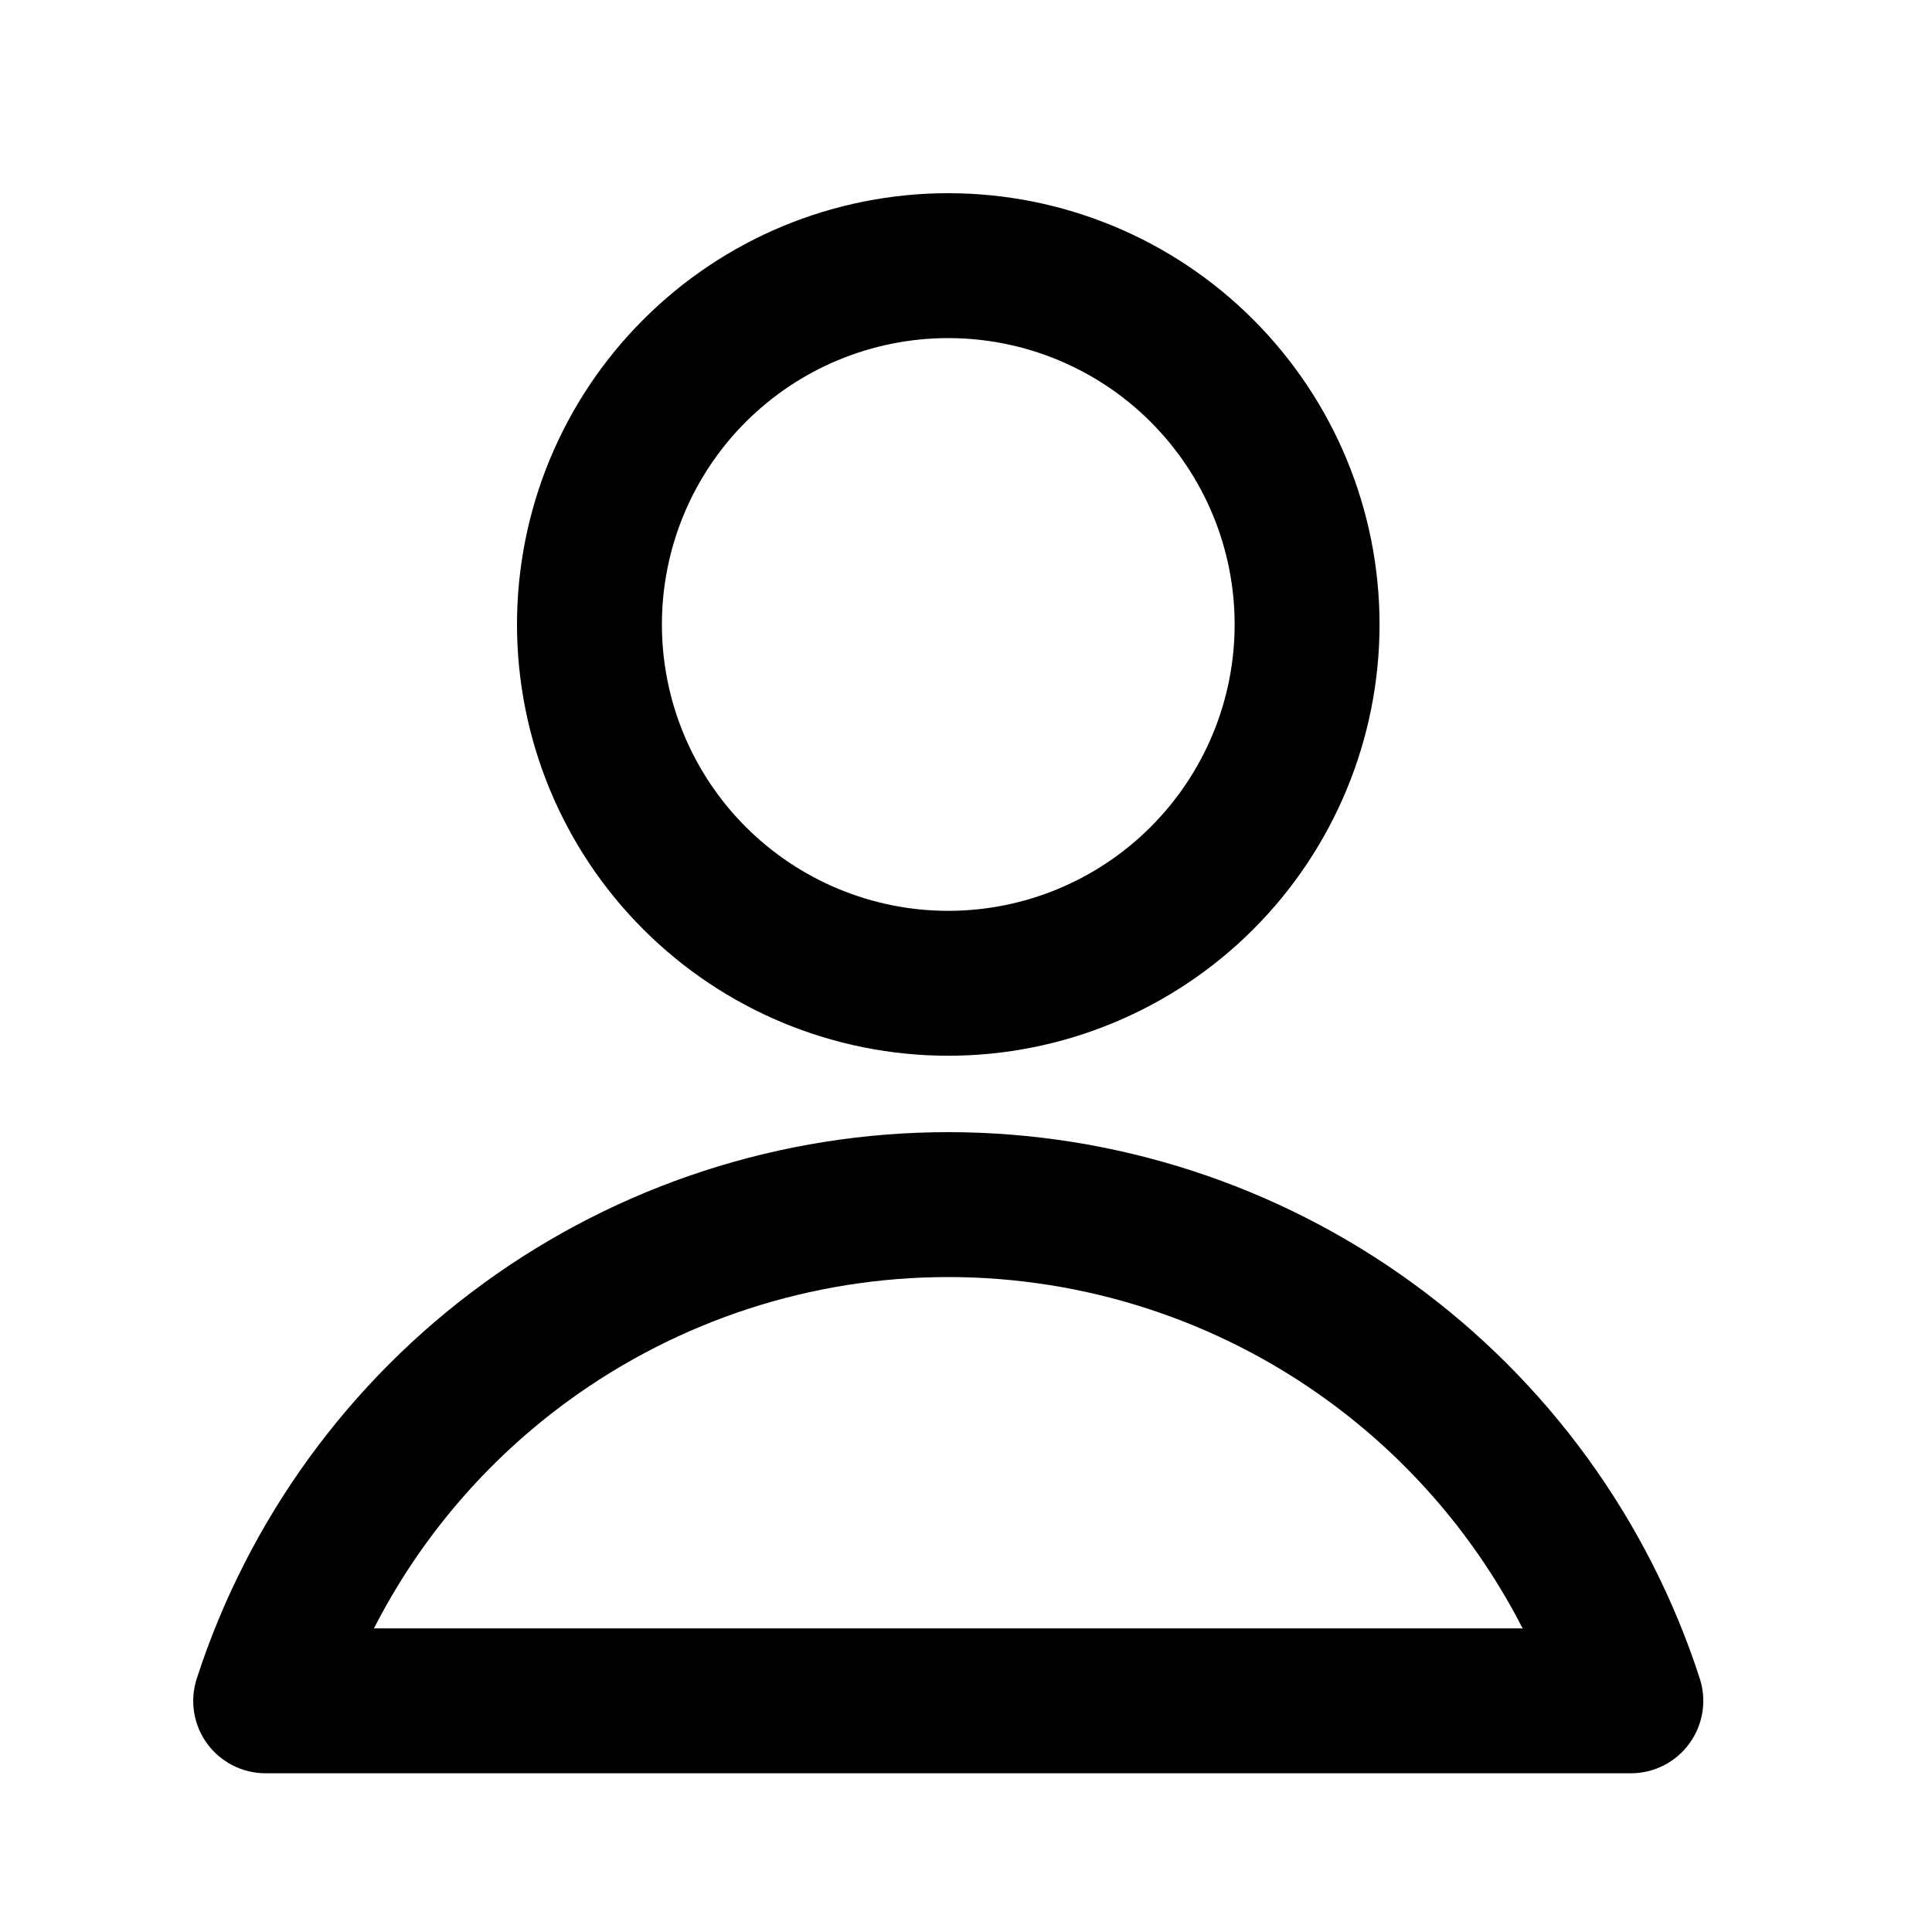
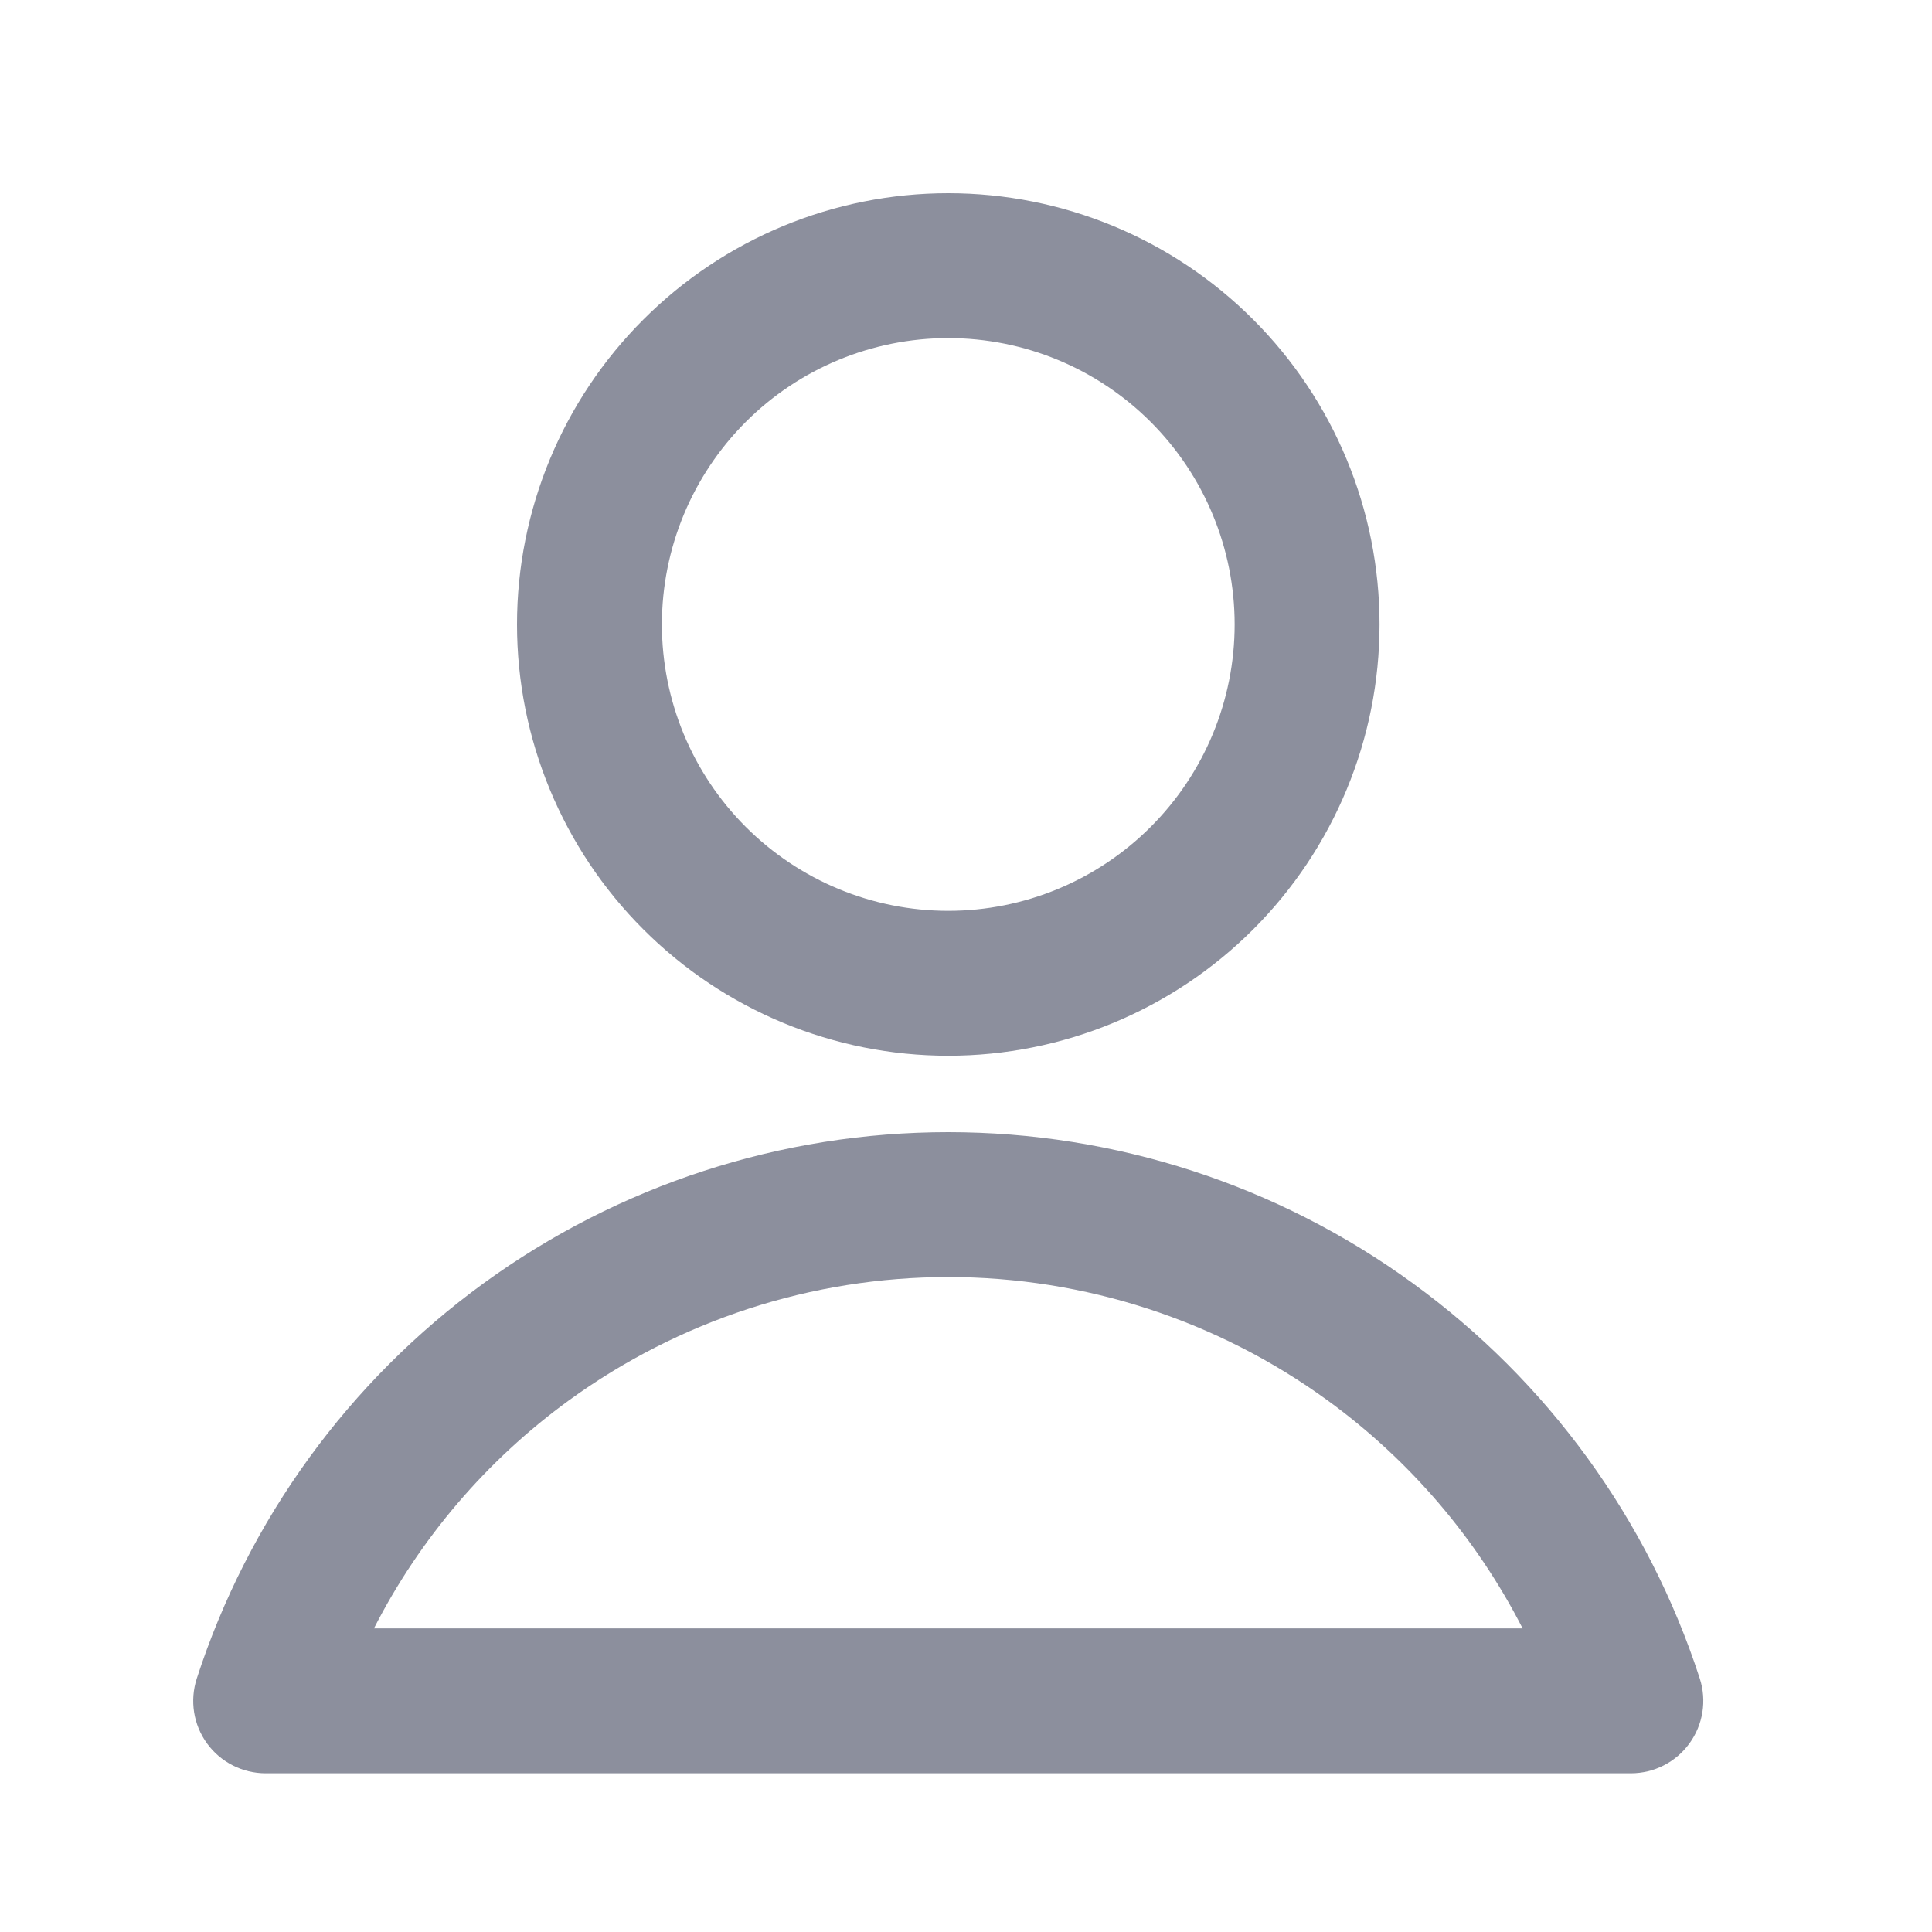
<svg xmlns="http://www.w3.org/2000/svg" width="20" height="20" viewBox="0 0 20 20" fill="none">
-   <path fill-rule="evenodd" clip-rule="evenodd" d="M9.816 2C8.632 2 7.497 2.47 6.66 3.308C5.822 4.145 5.352 5.28 5.352 6.464C5.352 7.648 5.822 8.784 6.66 9.621C7.497 10.458 8.632 10.929 9.816 10.929C11 10.929 12.136 10.458 12.973 9.621C13.81 8.784 14.281 7.648 14.281 6.464C14.281 5.28 13.81 4.145 12.973 3.308C12.136 2.47 11 2 9.816 2ZM7.72 4.368C8.276 3.812 9.03 3.5 9.816 3.5C10.602 3.5 11.356 3.812 11.912 4.368C12.468 4.924 12.781 5.678 12.781 6.464C12.781 7.25 12.468 8.004 11.912 8.56C11.356 9.116 10.602 9.429 9.816 9.429C9.03 9.429 8.276 9.116 7.72 8.56C7.164 8.004 6.852 7.25 6.852 6.464C6.852 5.678 7.164 4.924 7.72 4.368ZM9.816 11.72C8.088 11.72 6.405 12.267 5.007 13.284C3.61 14.3 2.57 15.732 2.037 17.376C1.963 17.604 2.002 17.854 2.143 18.048C2.284 18.242 2.51 18.357 2.75 18.357H16.883C17.123 18.357 17.348 18.242 17.489 18.048C17.63 17.854 17.67 17.604 17.596 17.376C17.063 15.732 16.023 14.3 14.625 13.284C13.228 12.267 11.544 11.72 9.816 11.72ZM5.889 14.497C7.031 13.667 8.405 13.22 9.816 13.22C11.227 13.22 12.602 13.667 13.743 14.497C14.596 15.117 15.286 15.927 15.762 16.857H3.871C4.346 15.927 5.036 15.117 5.889 14.497Z" fill="currentColor" />
+   <path fill-rule="evenodd" clip-rule="evenodd" d="M9.816 2C8.632 2 7.497 2.47 6.66 3.308C5.822 4.145 5.352 5.28 5.352 6.464C5.352 7.648 5.822 8.784 6.66 9.621C7.497 10.458 8.632 10.929 9.816 10.929C11 10.929 12.136 10.458 12.973 9.621C13.81 8.784 14.281 7.648 14.281 6.464C14.281 5.28 13.81 4.145 12.973 3.308C12.136 2.47 11 2 9.816 2ZM7.72 4.368C8.276 3.812 9.03 3.5 9.816 3.5C10.602 3.5 11.356 3.812 11.912 4.368C12.468 4.924 12.781 5.678 12.781 6.464C12.781 7.25 12.468 8.004 11.912 8.56C11.356 9.116 10.602 9.429 9.816 9.429C9.03 9.429 8.276 9.116 7.72 8.56C7.164 8.004 6.852 7.25 6.852 6.464C6.852 5.678 7.164 4.924 7.72 4.368ZM9.816 11.72C8.088 11.72 6.405 12.267 5.007 13.284C3.61 14.3 2.57 15.732 2.037 17.376C1.963 17.604 2.002 17.854 2.143 18.048C2.284 18.242 2.51 18.357 2.75 18.357H16.883C17.123 18.357 17.348 18.242 17.489 18.048C17.63 17.854 17.67 17.604 17.596 17.376C17.063 15.732 16.023 14.3 14.625 13.284C13.228 12.267 11.544 11.72 9.816 11.72ZM5.889 14.497C7.031 13.667 8.405 13.22 9.816 13.22C11.227 13.22 12.602 13.667 13.743 14.497C14.596 15.117 15.286 15.927 15.762 16.857H3.871C4.346 15.927 5.036 15.117 5.889 14.497Z" fill="#8c8f9d" />
</svg>
